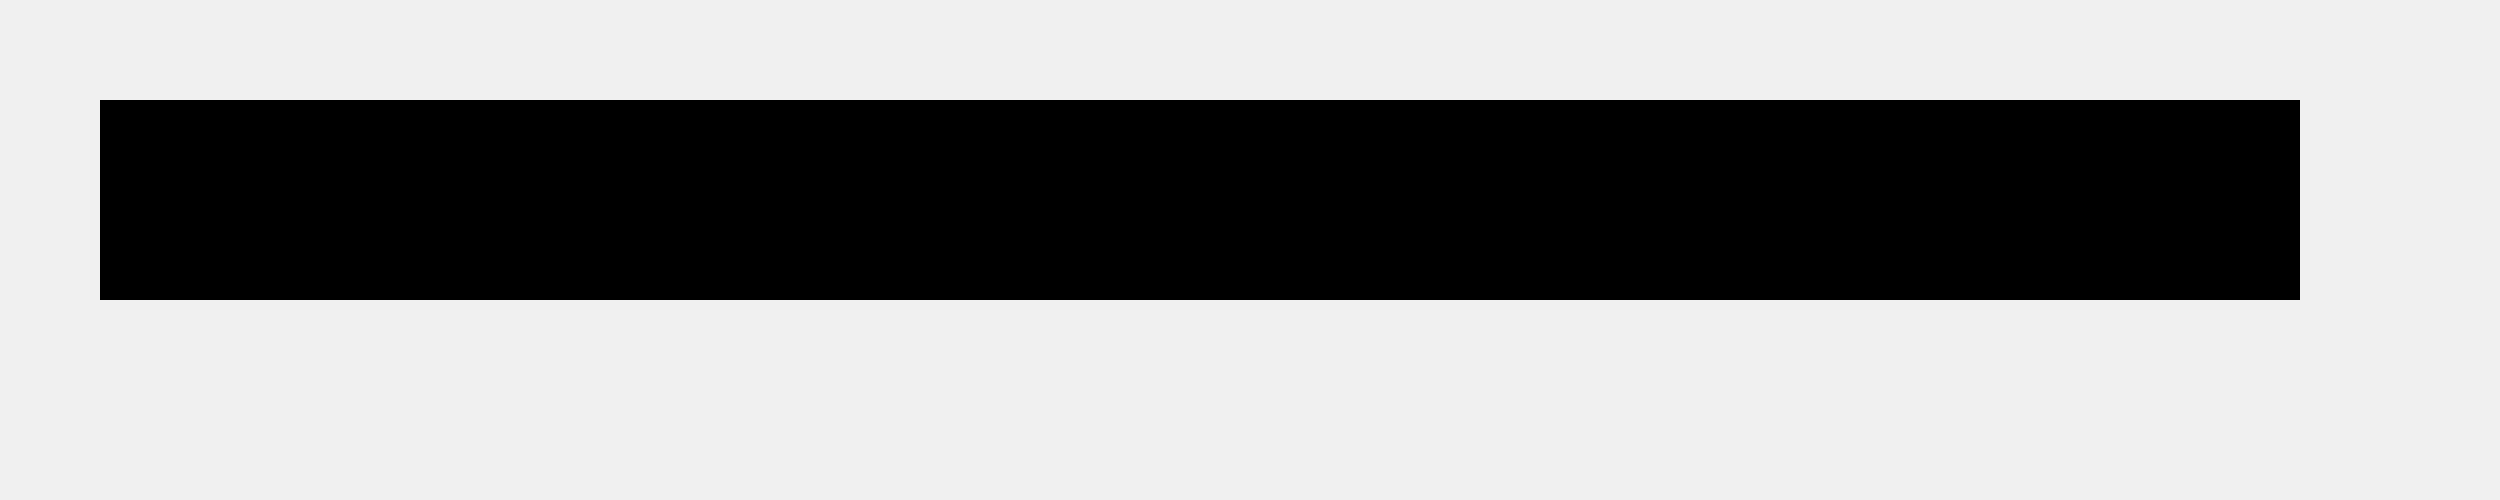
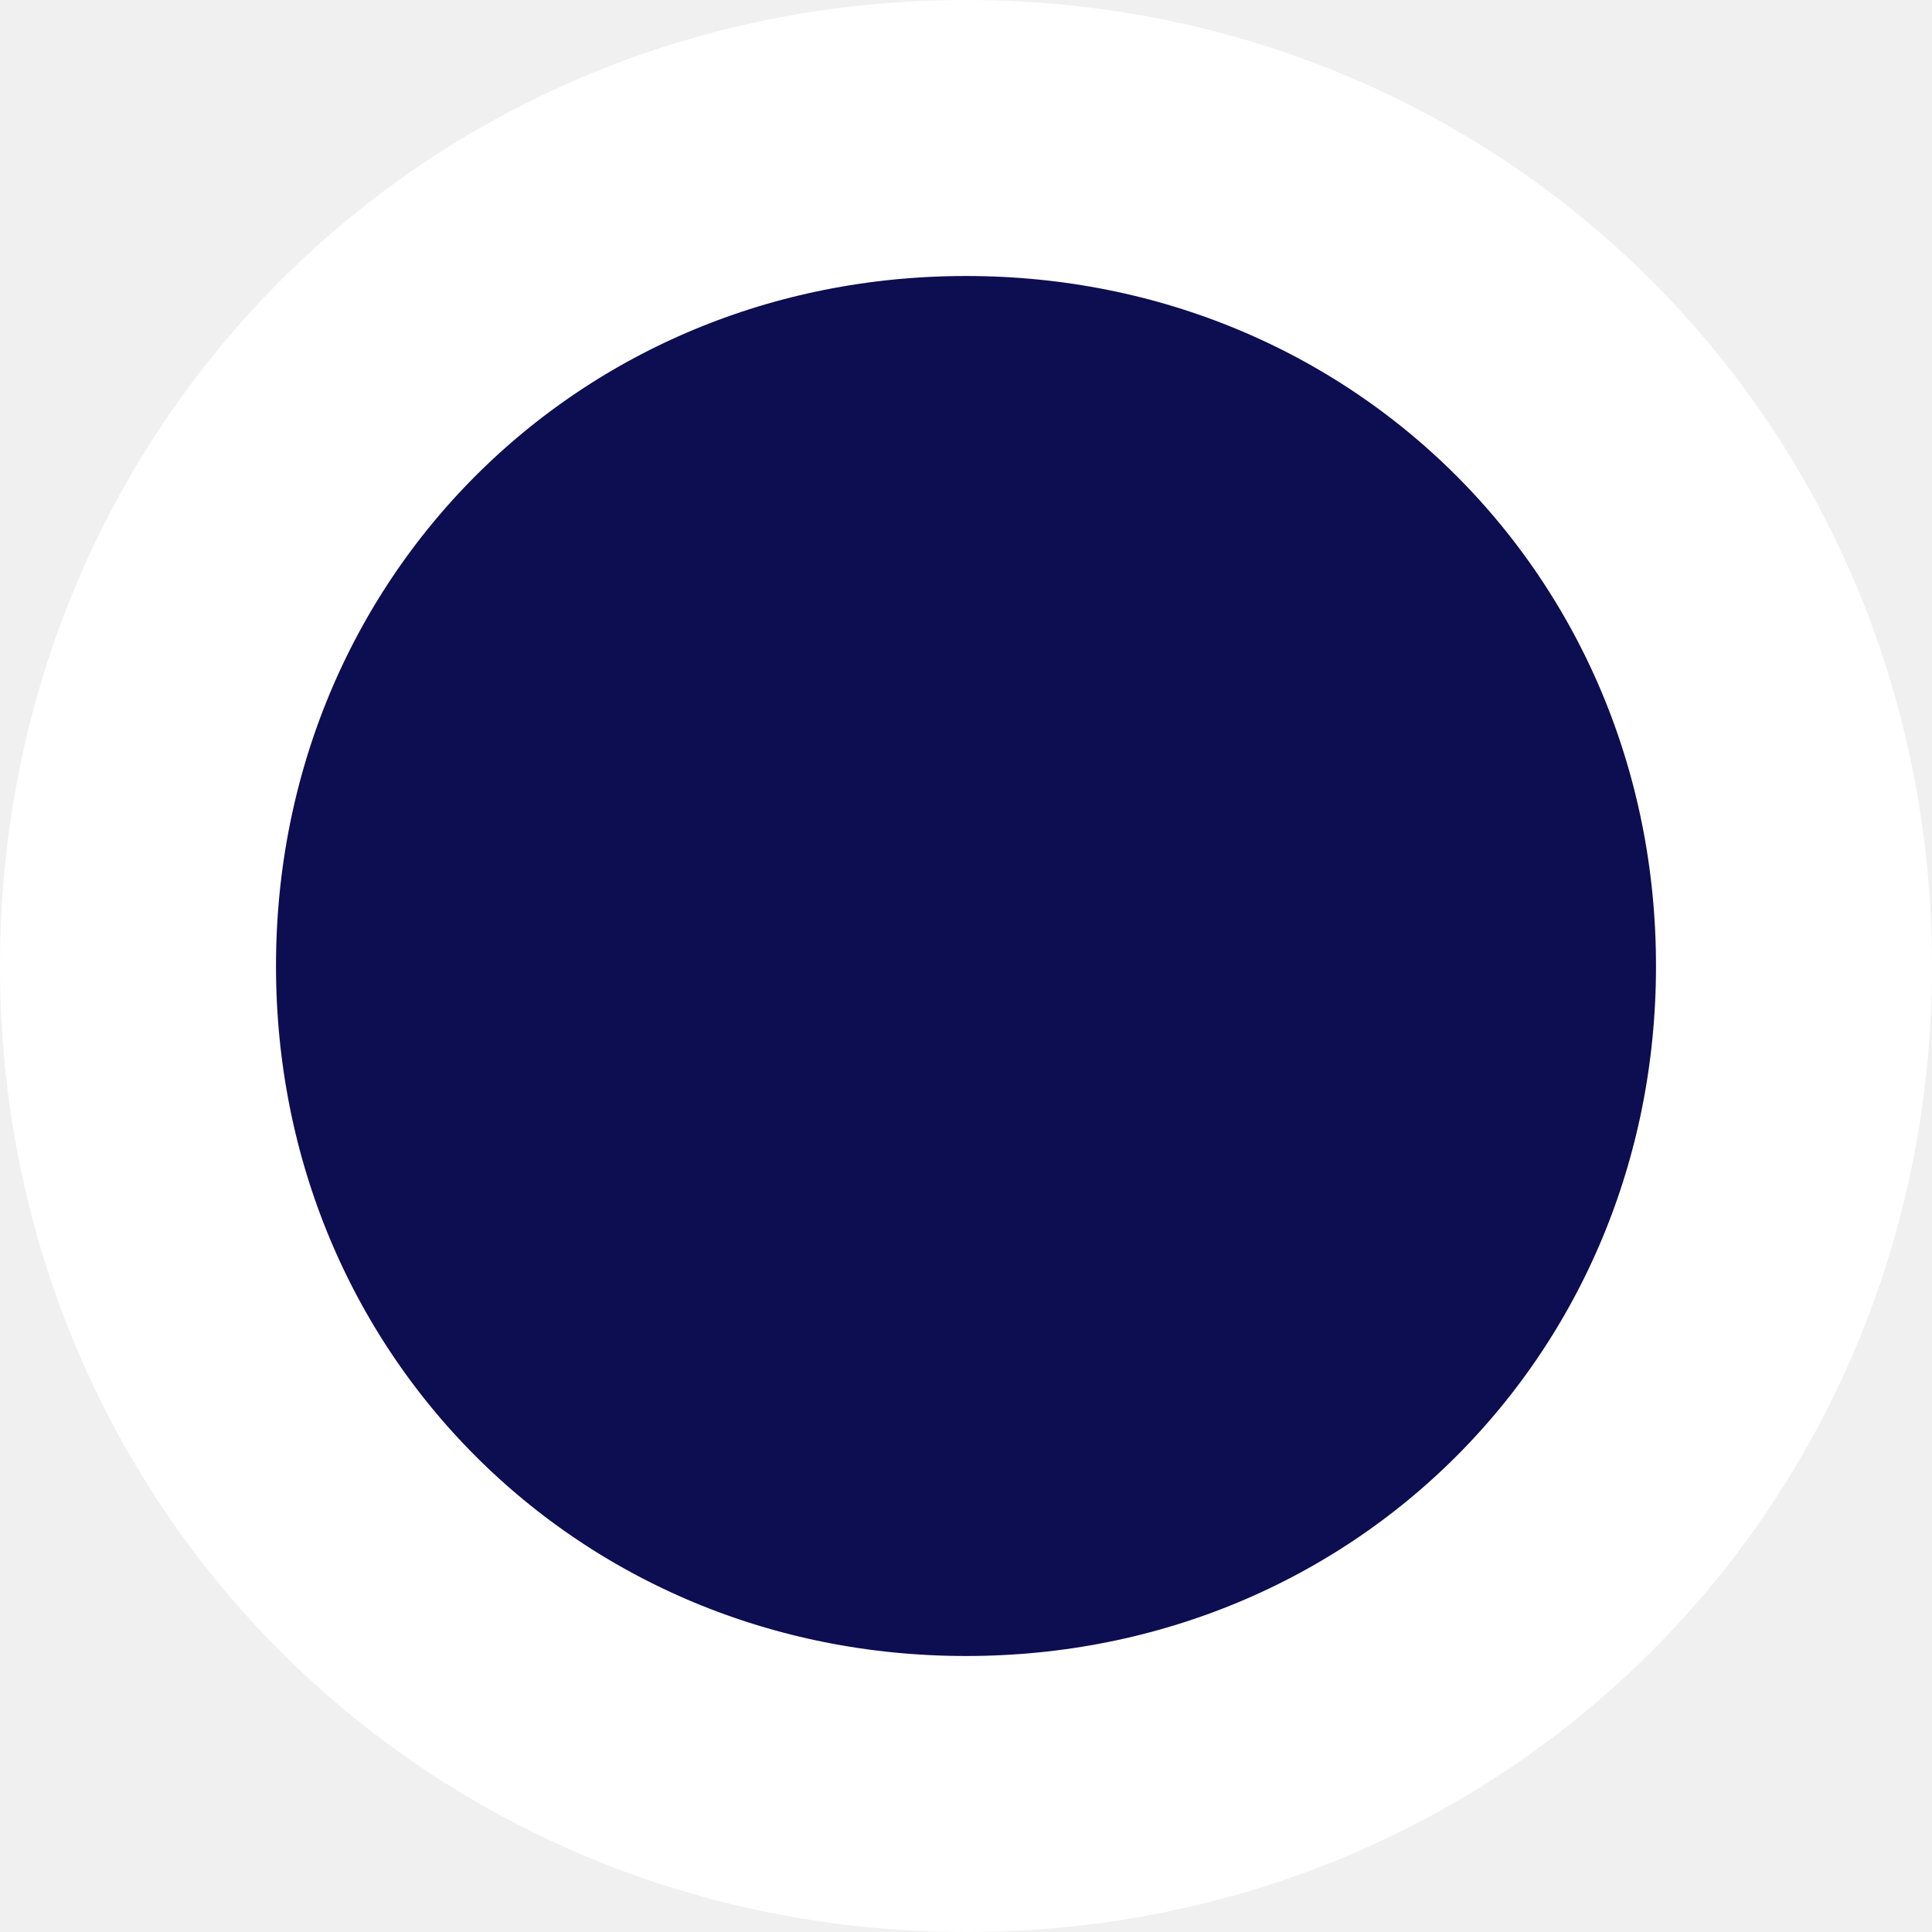
- <svg xmlns="http://www.w3.org/2000/svg" version="1.1" width="25px" height="5px">
-   <g transform="matrix(1 0 0 1 -334 -73 )">
-     <path d="M 335 75  L 357 75  " stroke-width="2" stroke="#000000" fill="none" />
+ <svg xmlns="http://www.w3.org/2000/svg" version="1.1" width="14px" height="14px">
+   <g transform="matrix(1 0 0 1 -339 -37 )">
+     <path d="M 346 38  C 349.36 38  352 40.64  352 44  C 352 47.36  349.36 50  346 50  C 342.64 50  340 47.36  340 44  C 340 40.64  342.64 38  346 38  Z " fill-rule="nonzero" fill="#0d0d51" stroke="none" />
+     <path d="M 346 38  C 349.36 38  352 40.64  352 44  C 352 47.36  349.36 50  346 50  C 342.64 50  340 47.36  340 44  C 340 40.64  342.64 38  346 38  Z " stroke-width="2" stroke="#ffffff" fill="none" />
  </g>
</svg>
